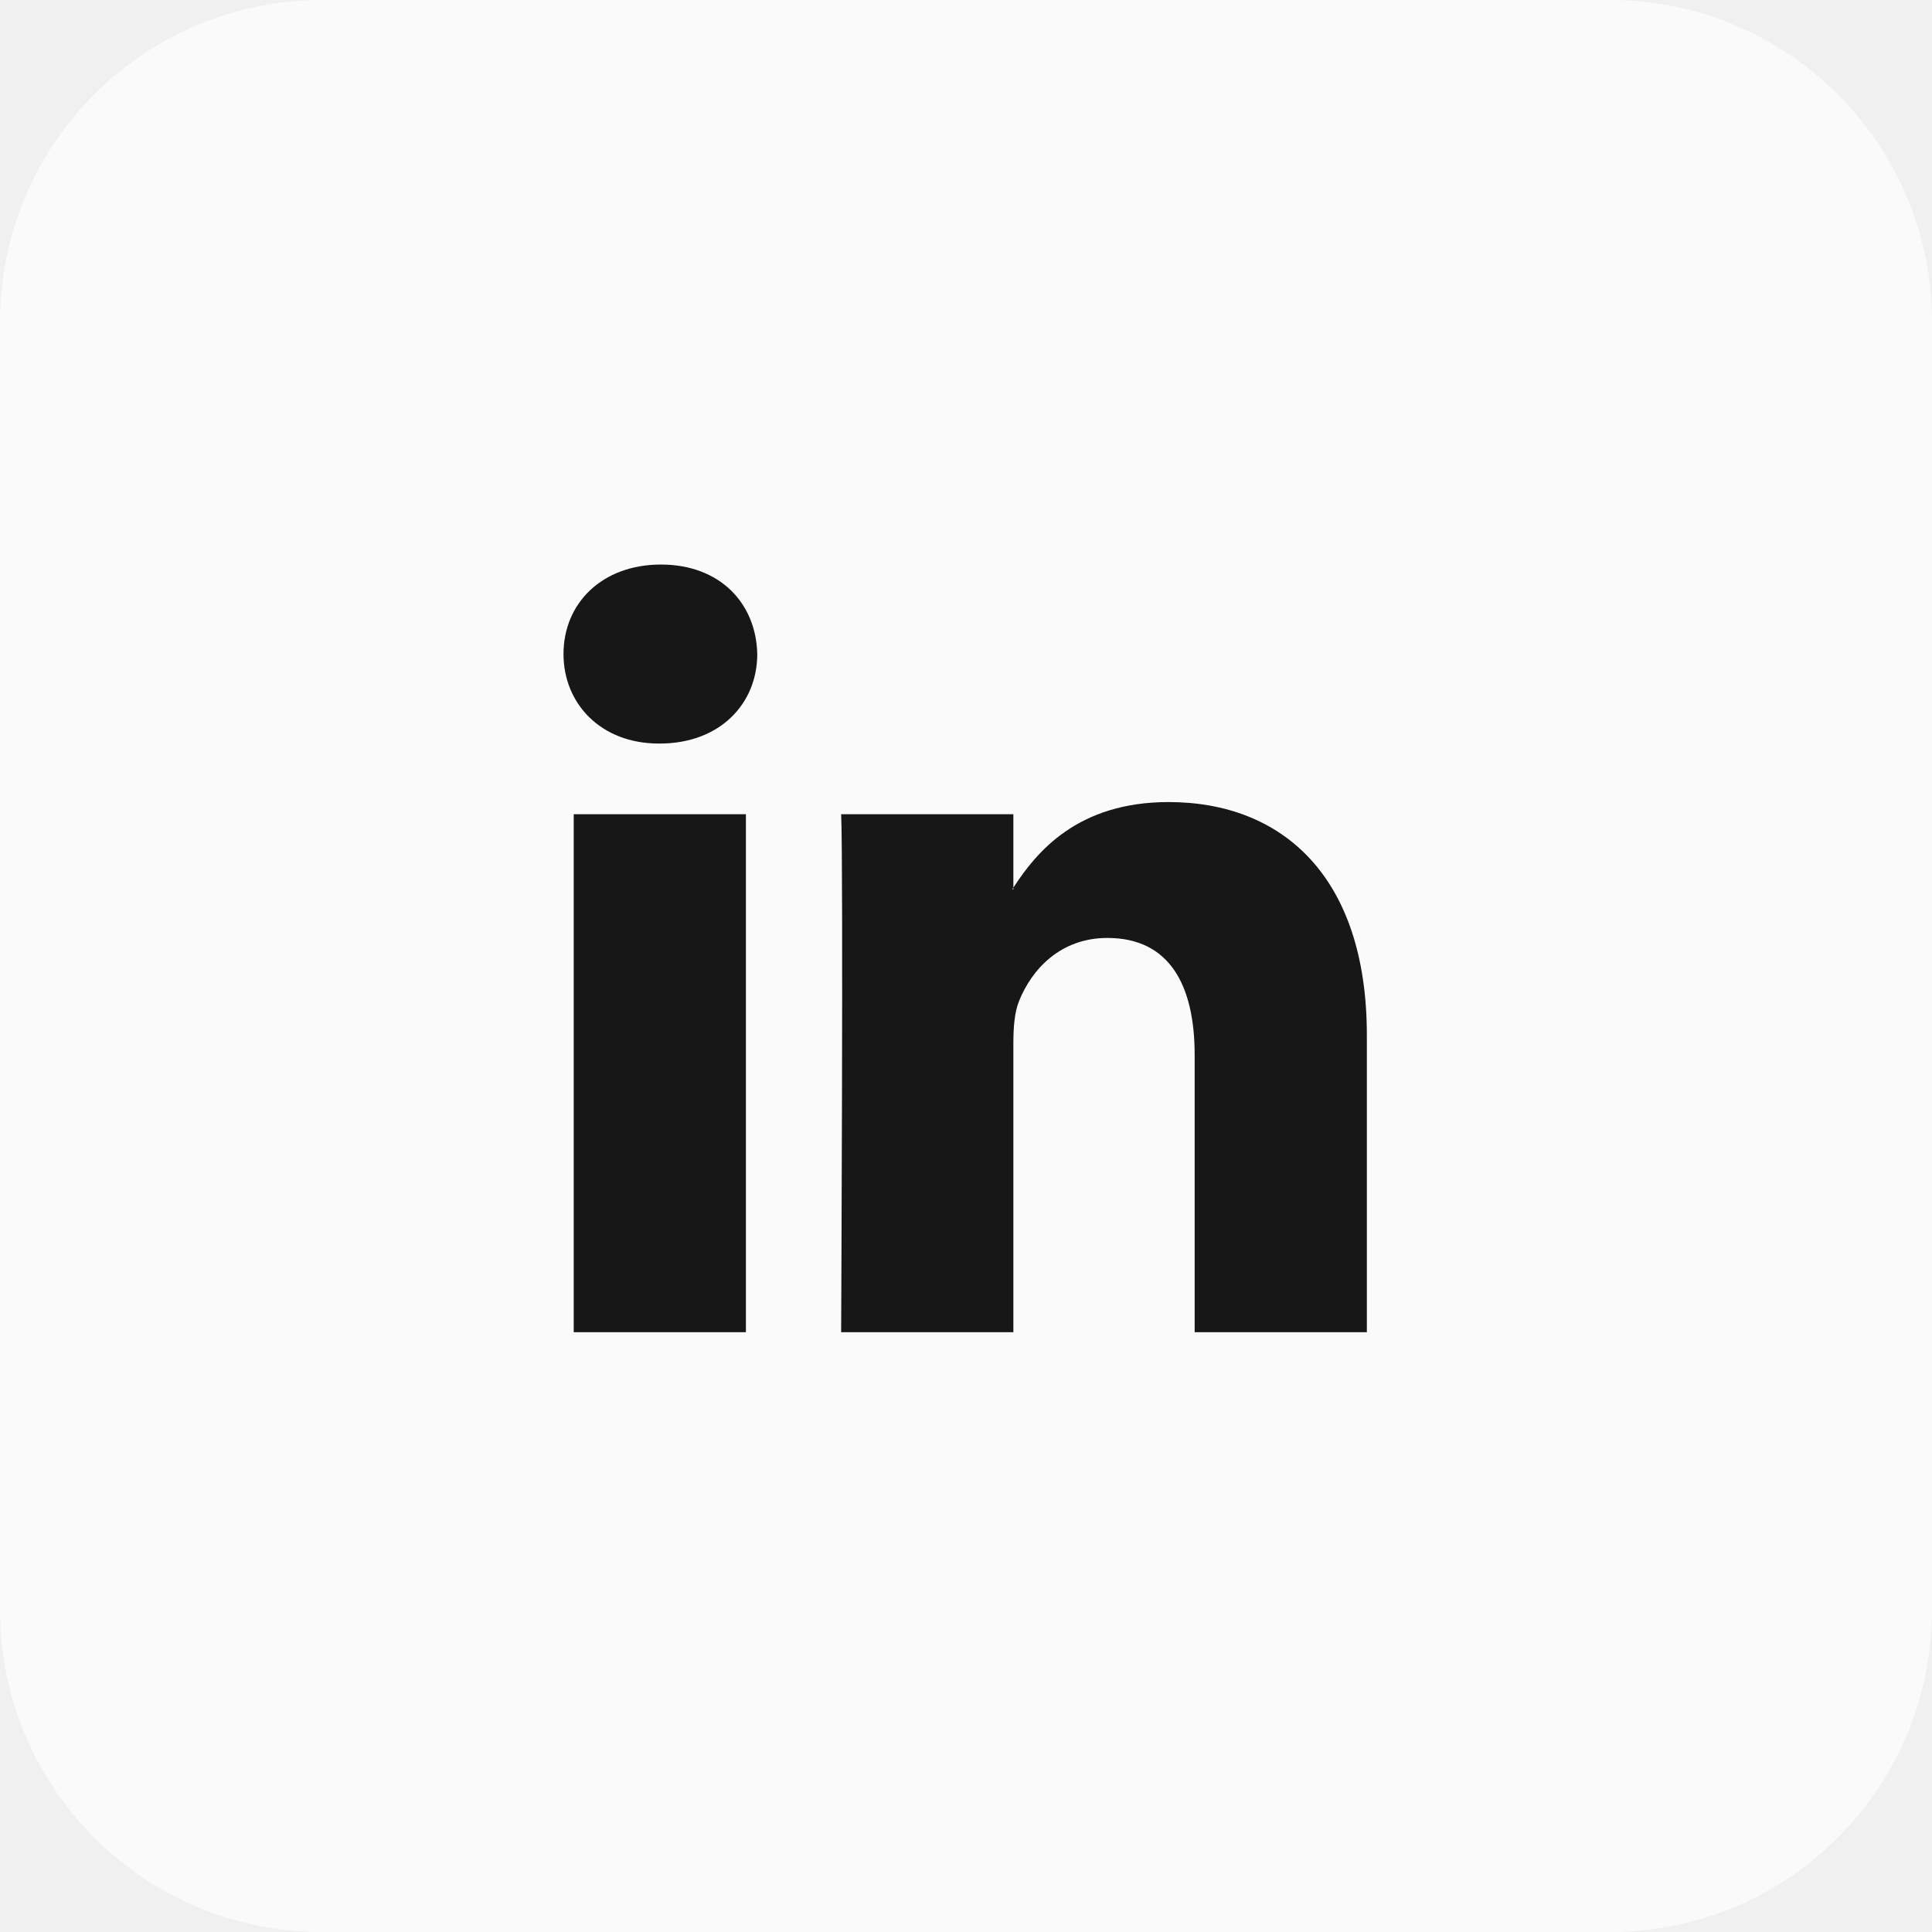
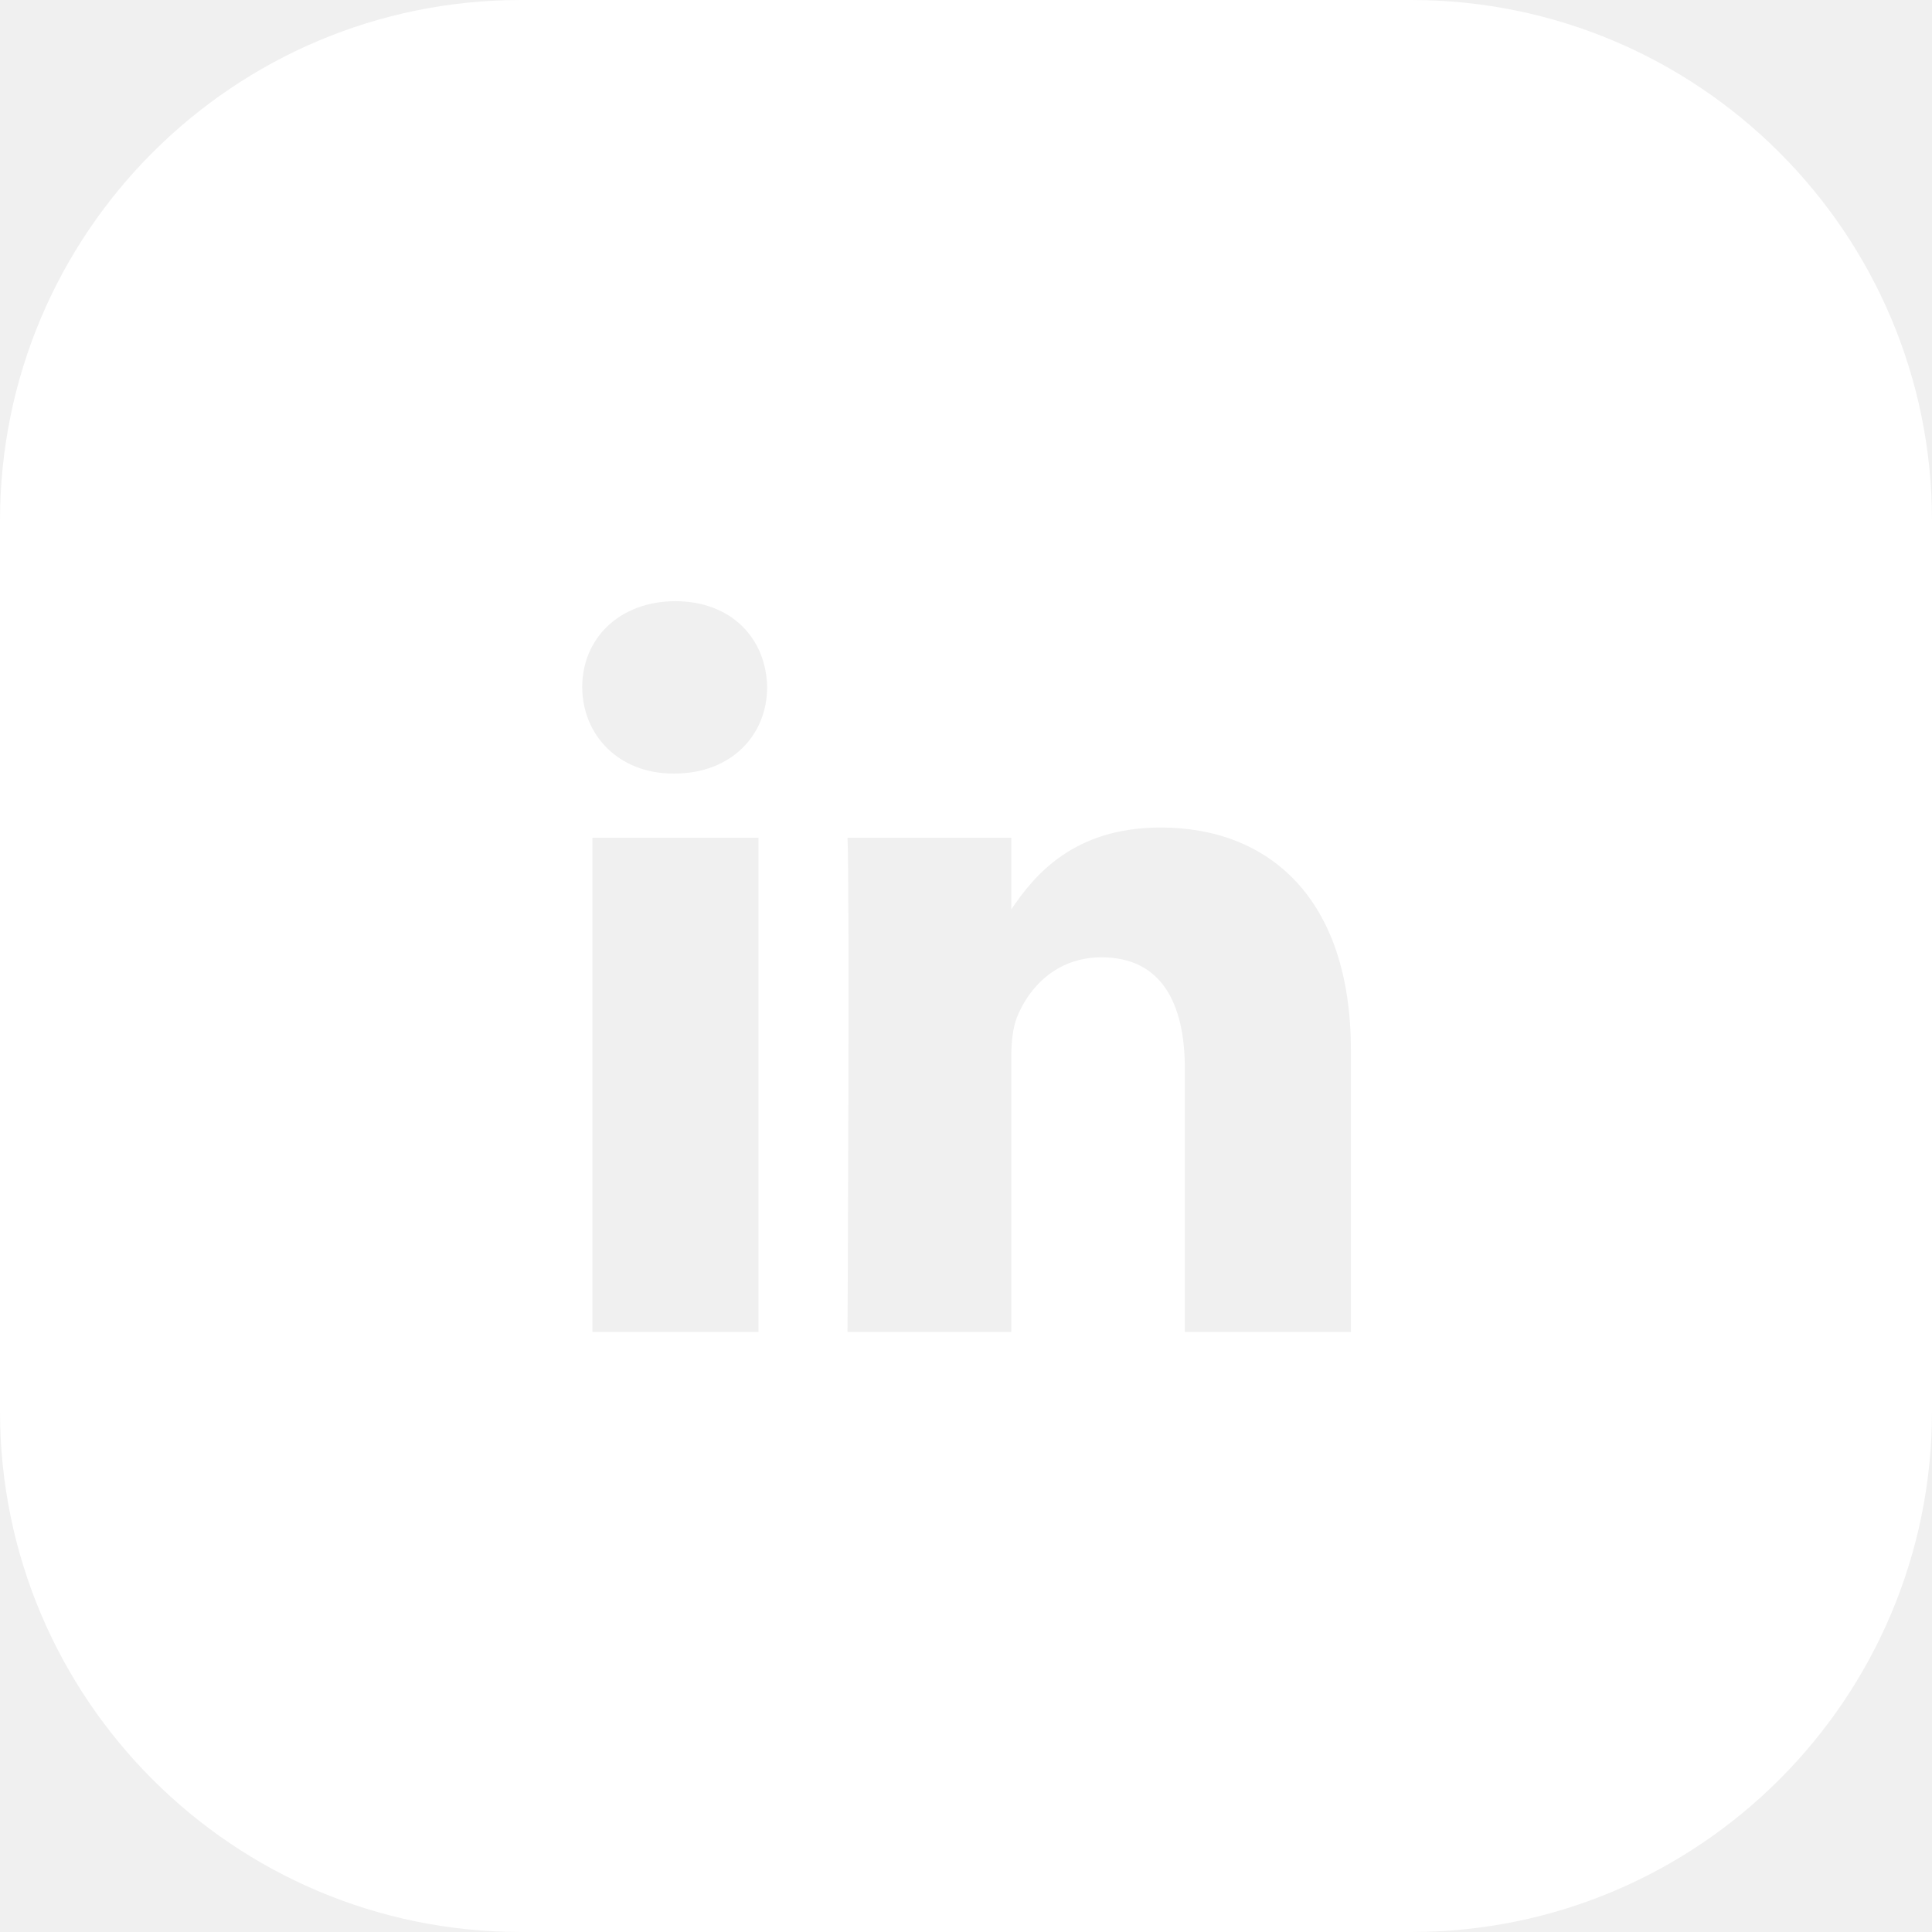
- <svg xmlns="http://www.w3.org/2000/svg" width="48px" height="48px" viewBox="0 0 48 48" version="1.1">
-   <defs />
-   <g id="Page-1" stroke="none" stroke-width="1" fill="none" fill-rule="evenodd">
-     <g id="ic_linkedin">
-       <rect id="Rectangle-4" fill="#FAFAFA" x="0" y="0" width="48" height="48" rx="8" />
-       <g transform="translate(12, 12)" id="icon" fill="#171717">
-         <g>
-           <g transform="translate(2, 2)" fill-rule="nonzero">
-             <path d="M19.959,11.719 L19.959,19.098 L15.681,19.098 L15.681,12.213 C15.681,10.484 15.062,9.303 13.514,9.303 C12.332,9.303 11.628,10.099 11.319,10.868 C11.206,11.143 11.177,11.526 11.177,11.911 L11.177,19.098 L6.898,19.098 C6.898,19.098 6.955,7.437 6.898,6.229 L11.177,6.229 L11.177,8.053 C11.168,8.067 11.157,8.082 11.149,8.095 L11.177,8.095 L11.177,8.053 C11.745,7.178 12.76,5.927 15.033,5.927 C17.848,5.927 19.959,7.766 19.959,11.719 Z M2.421,0.026 C0.958,0.026 0,0.986 0,2.249 C0,3.484 0.93,4.473 2.365,4.473 L2.393,4.473 C3.886,4.473 4.814,3.484 4.814,2.249 C4.786,0.986 3.886,0.026 2.421,0.026 Z M0.254,19.098 L4.532,19.098 L4.532,6.229 L0.254,6.229 L0.254,19.098 Z" id="LinkedIn" />
-           </g>
-         </g>
-       </g>
+ <svg xmlns="http://www.w3.org/2000/svg" version="1.1" viewBox="0 0 512 512" enable-background="new 0 0 512 512" width="512px" height="512px" class="">
+   <g>
+     <g>
+       <path d="M374,0H138C61.8,0,0,61.8,0,138v236c0,76.2,61.8,138,138,138h236c76.2,0,138-61.8,138-138V138C512,61.8,450.2,0,374,0z    M201,353h-44V222h44V353z M178.7,205h-0.3c-14.6,0-24.1-10.35-24.1-22.95c0-12.8,9.8-22.725,24.7-22.725   c14.9,0,24.1,9.988,24.3,22.788C203.3,194.712,193.9,205,178.7,205z M358,353h-44v-69.7c0-17.6-6.3-29.6-22.1-29.6   c-12,0-19.3,8.1-22.4,15.9c-1.1,2.8-1.5,6.7-1.5,10.6V353h-43.4c0,0,0.6-118,0-131H268v19c6-8.9,16.4-21.7,39.6-21.7   c28.6,0,50.4,18.7,50.4,59V353z" data-original="#000000" class="active-path" data-old_color="#C39797" fill="#FFFFFF" />
    </g>
  </g>
</svg>
